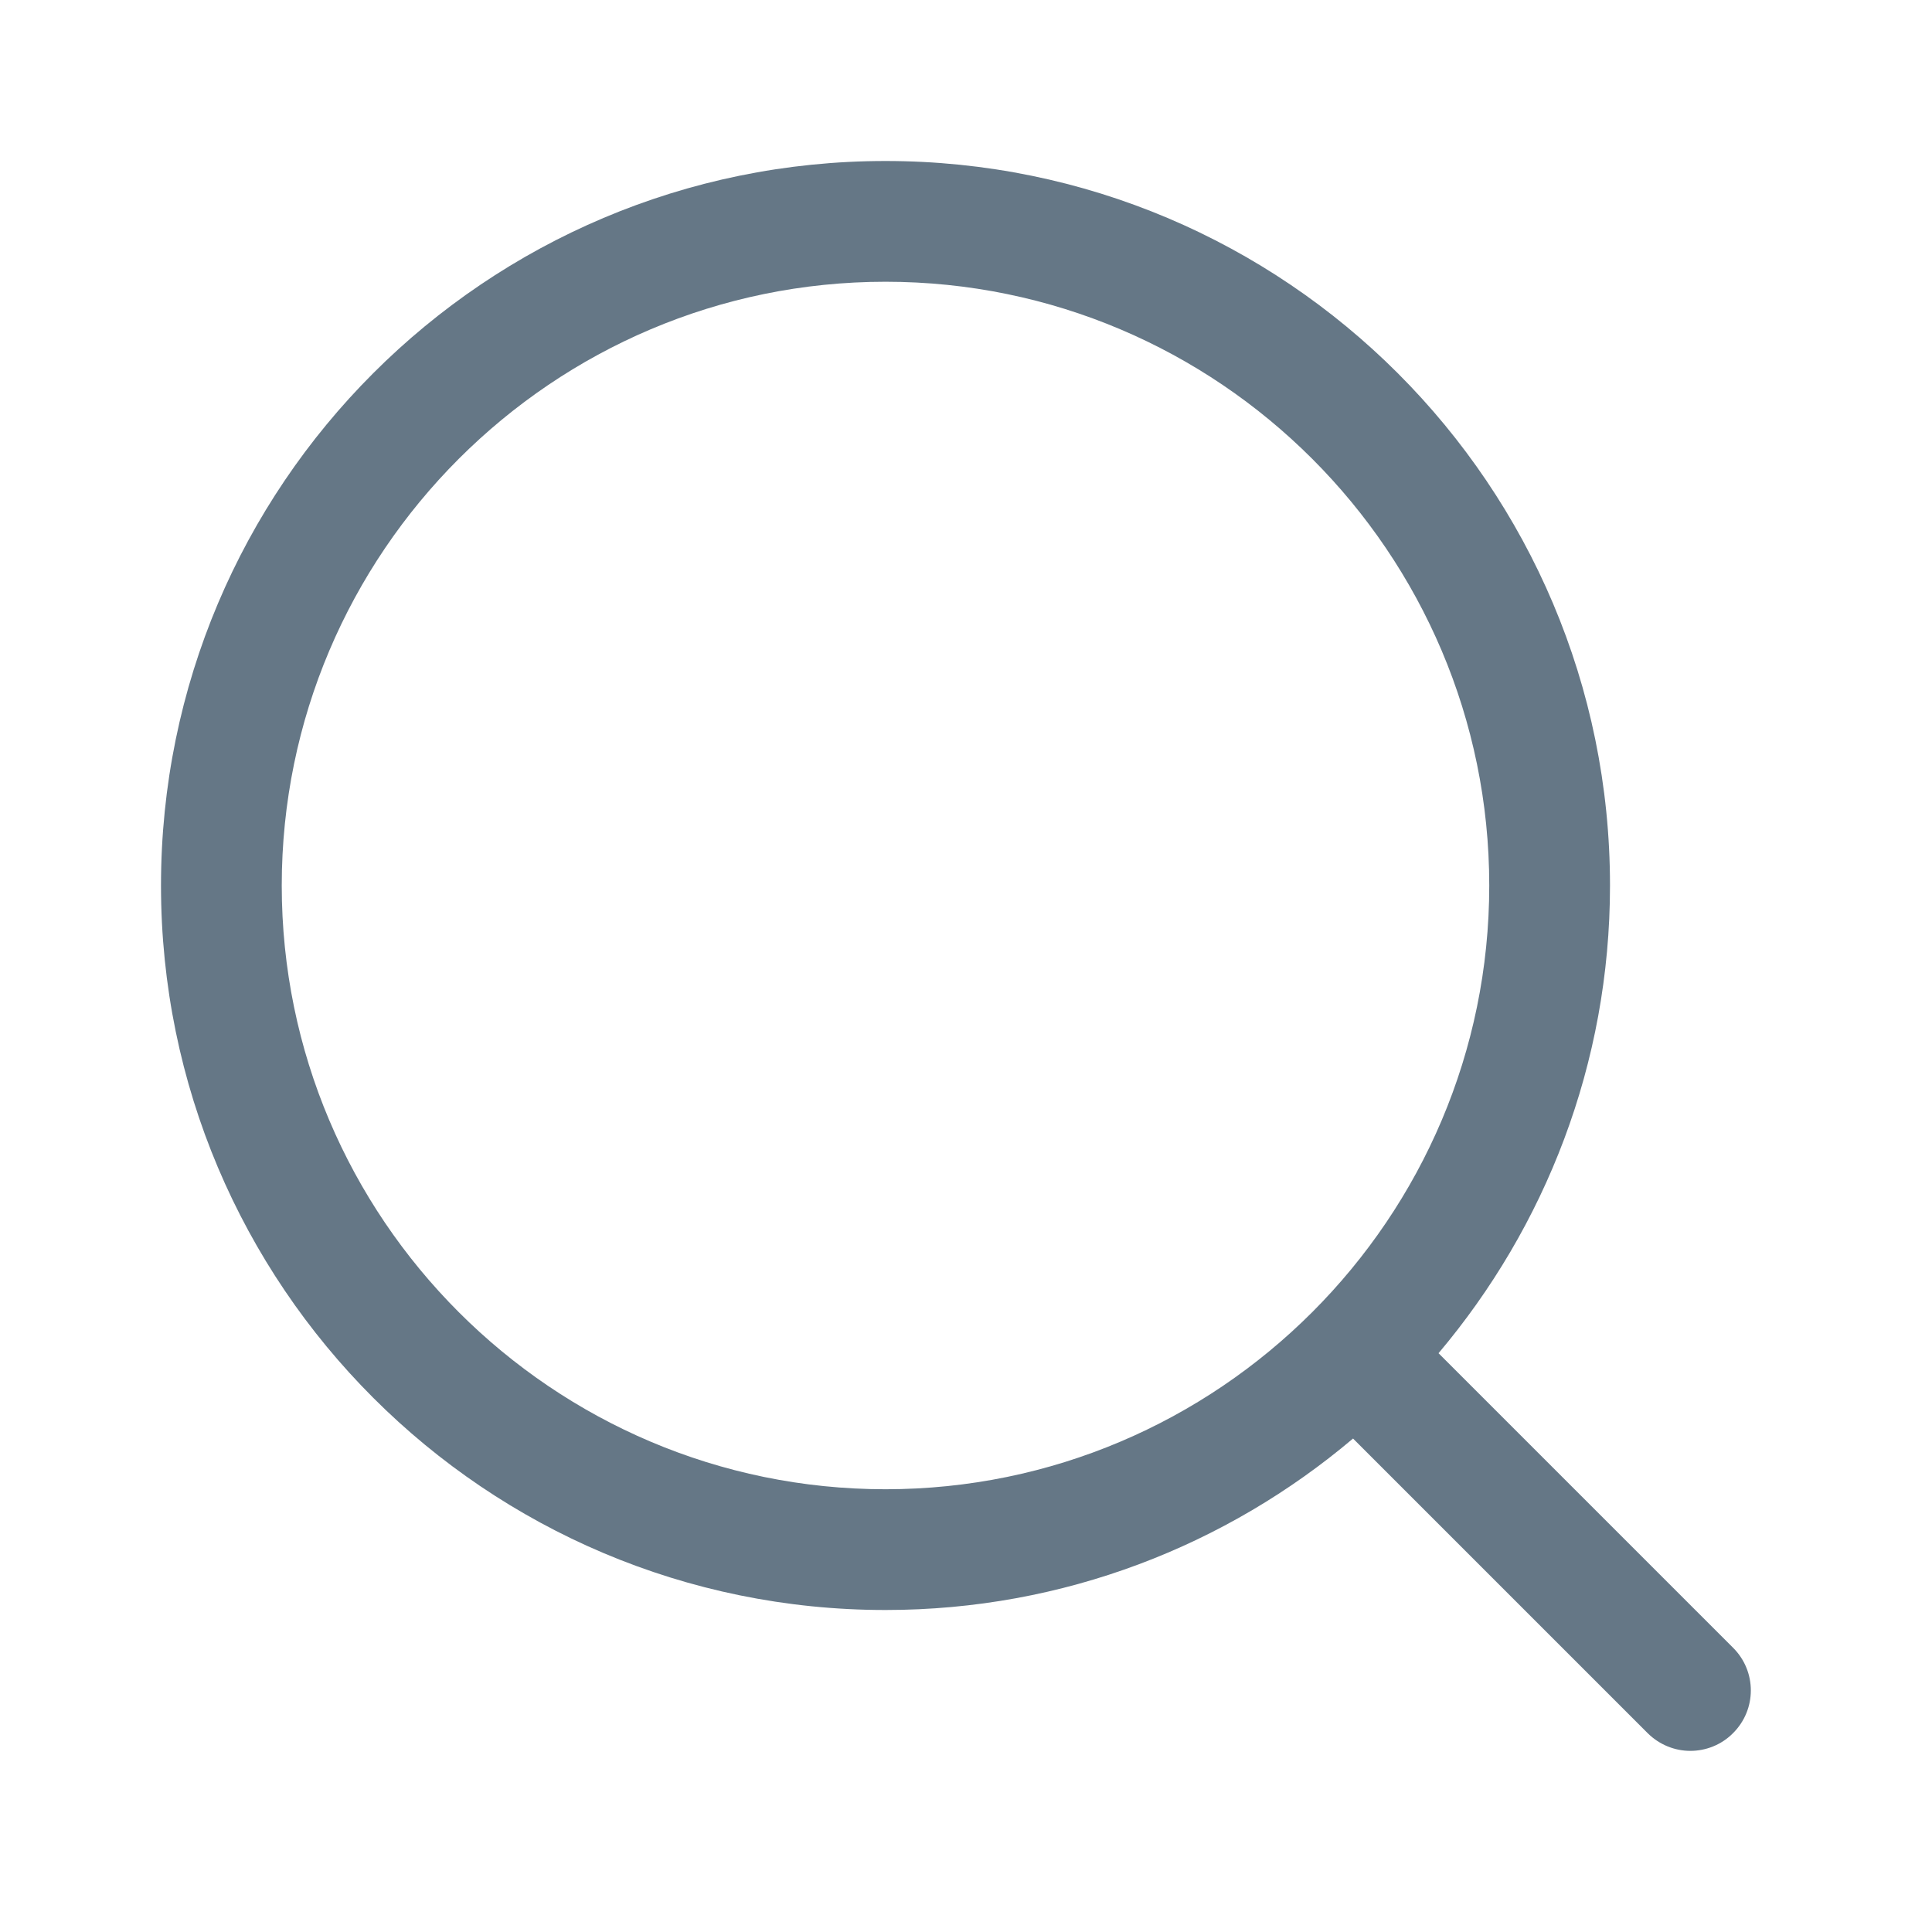
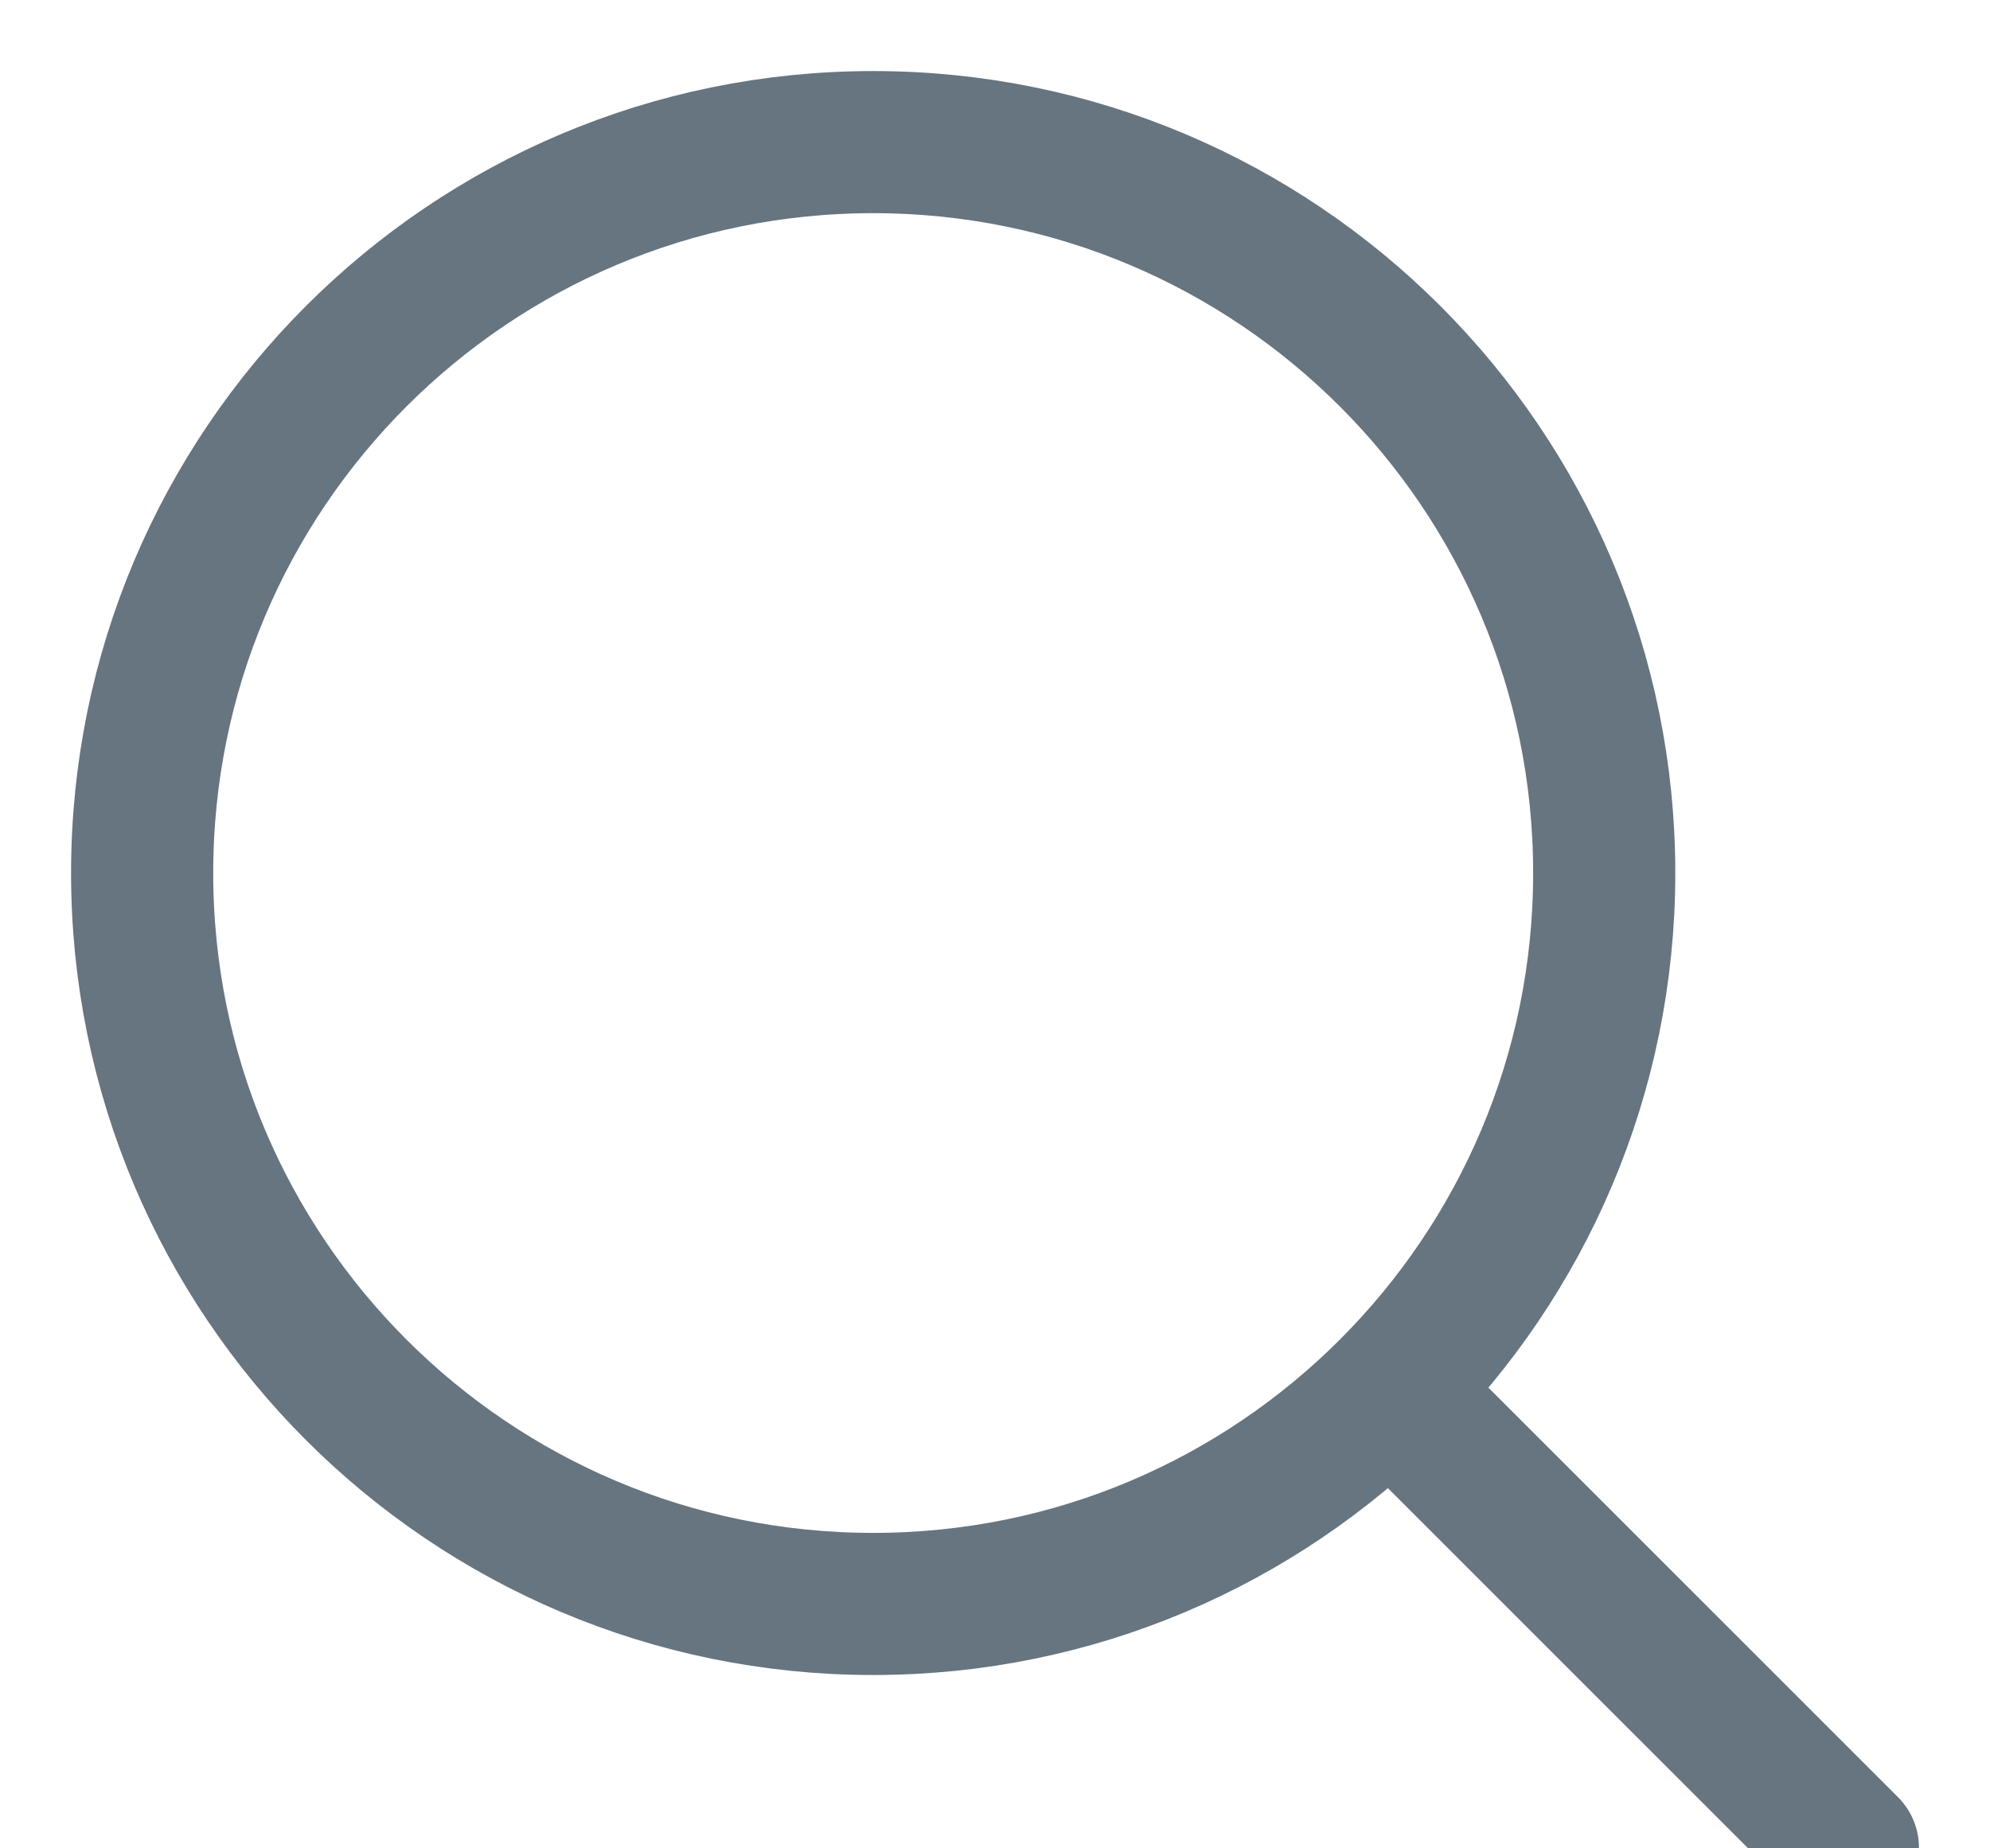
- <svg xmlns="http://www.w3.org/2000/svg" viewBox="0 0 24 24" width="18" height="18" class="r-1re7ezh r-4qtqp9 r-yyyyoo r-1xvli5t r-dnmrzs r-18qmn74 r-1hfyk0a r-bnwqim r-1plcrui r-lrvibr">
-   <g stroke="none" fill="#657786" stroke-width="1px">
-     <path d="M21.53 20.47l-3.66-3.66C19.195 15.24 20 13.214 20 11c0-4.97-4.03-9-9-9s-9 4.03-9 9 4.03 9 9 9c2.215 0 4.24-.804 5.808-2.13l3.66 3.66c.147.146.34.22.53.22s.385-.073.53-.22c.295-.293.295-.767.002-1.06zM3.5 11c0-4.135 3.365-7.5 7.5-7.5s7.5 3.365 7.5 7.5-3.365 7.5-7.5 7.5-7.5-3.365-7.5-7.5z" stroke="none" fill="#657786" stroke-width="1px" />
+ <svg xmlns="http://www.w3.org/2000/svg" width="14px" height="13px" viewBox="0 0 14 13" version="1.1">
+   <defs />
+   <g id="Page-1" stroke="none" stroke-width="1" fill="none" fill-rule="evenodd" stroke-linecap="round" stroke-linejoin="round">
+     <g id="TWITTER-PROFILE-2018" transform="translate(-1114, -16)" stroke="#667580">
+       <g id="Header">
+         <g id="Right-side" transform="translate(917, 6)">
+           <g id="Search">
+             <g id="zoom-2" transform="translate(198, 11)">
+               <path d="M12,12 L8.8,8.8" id="Shape" />
+               <circle id="Oval" cx="5.143" cy="5.143" r="5.143" />
+             </g>
+           </g>
+         </g>
+       </g>
+     </g>
  </g>
</svg>
